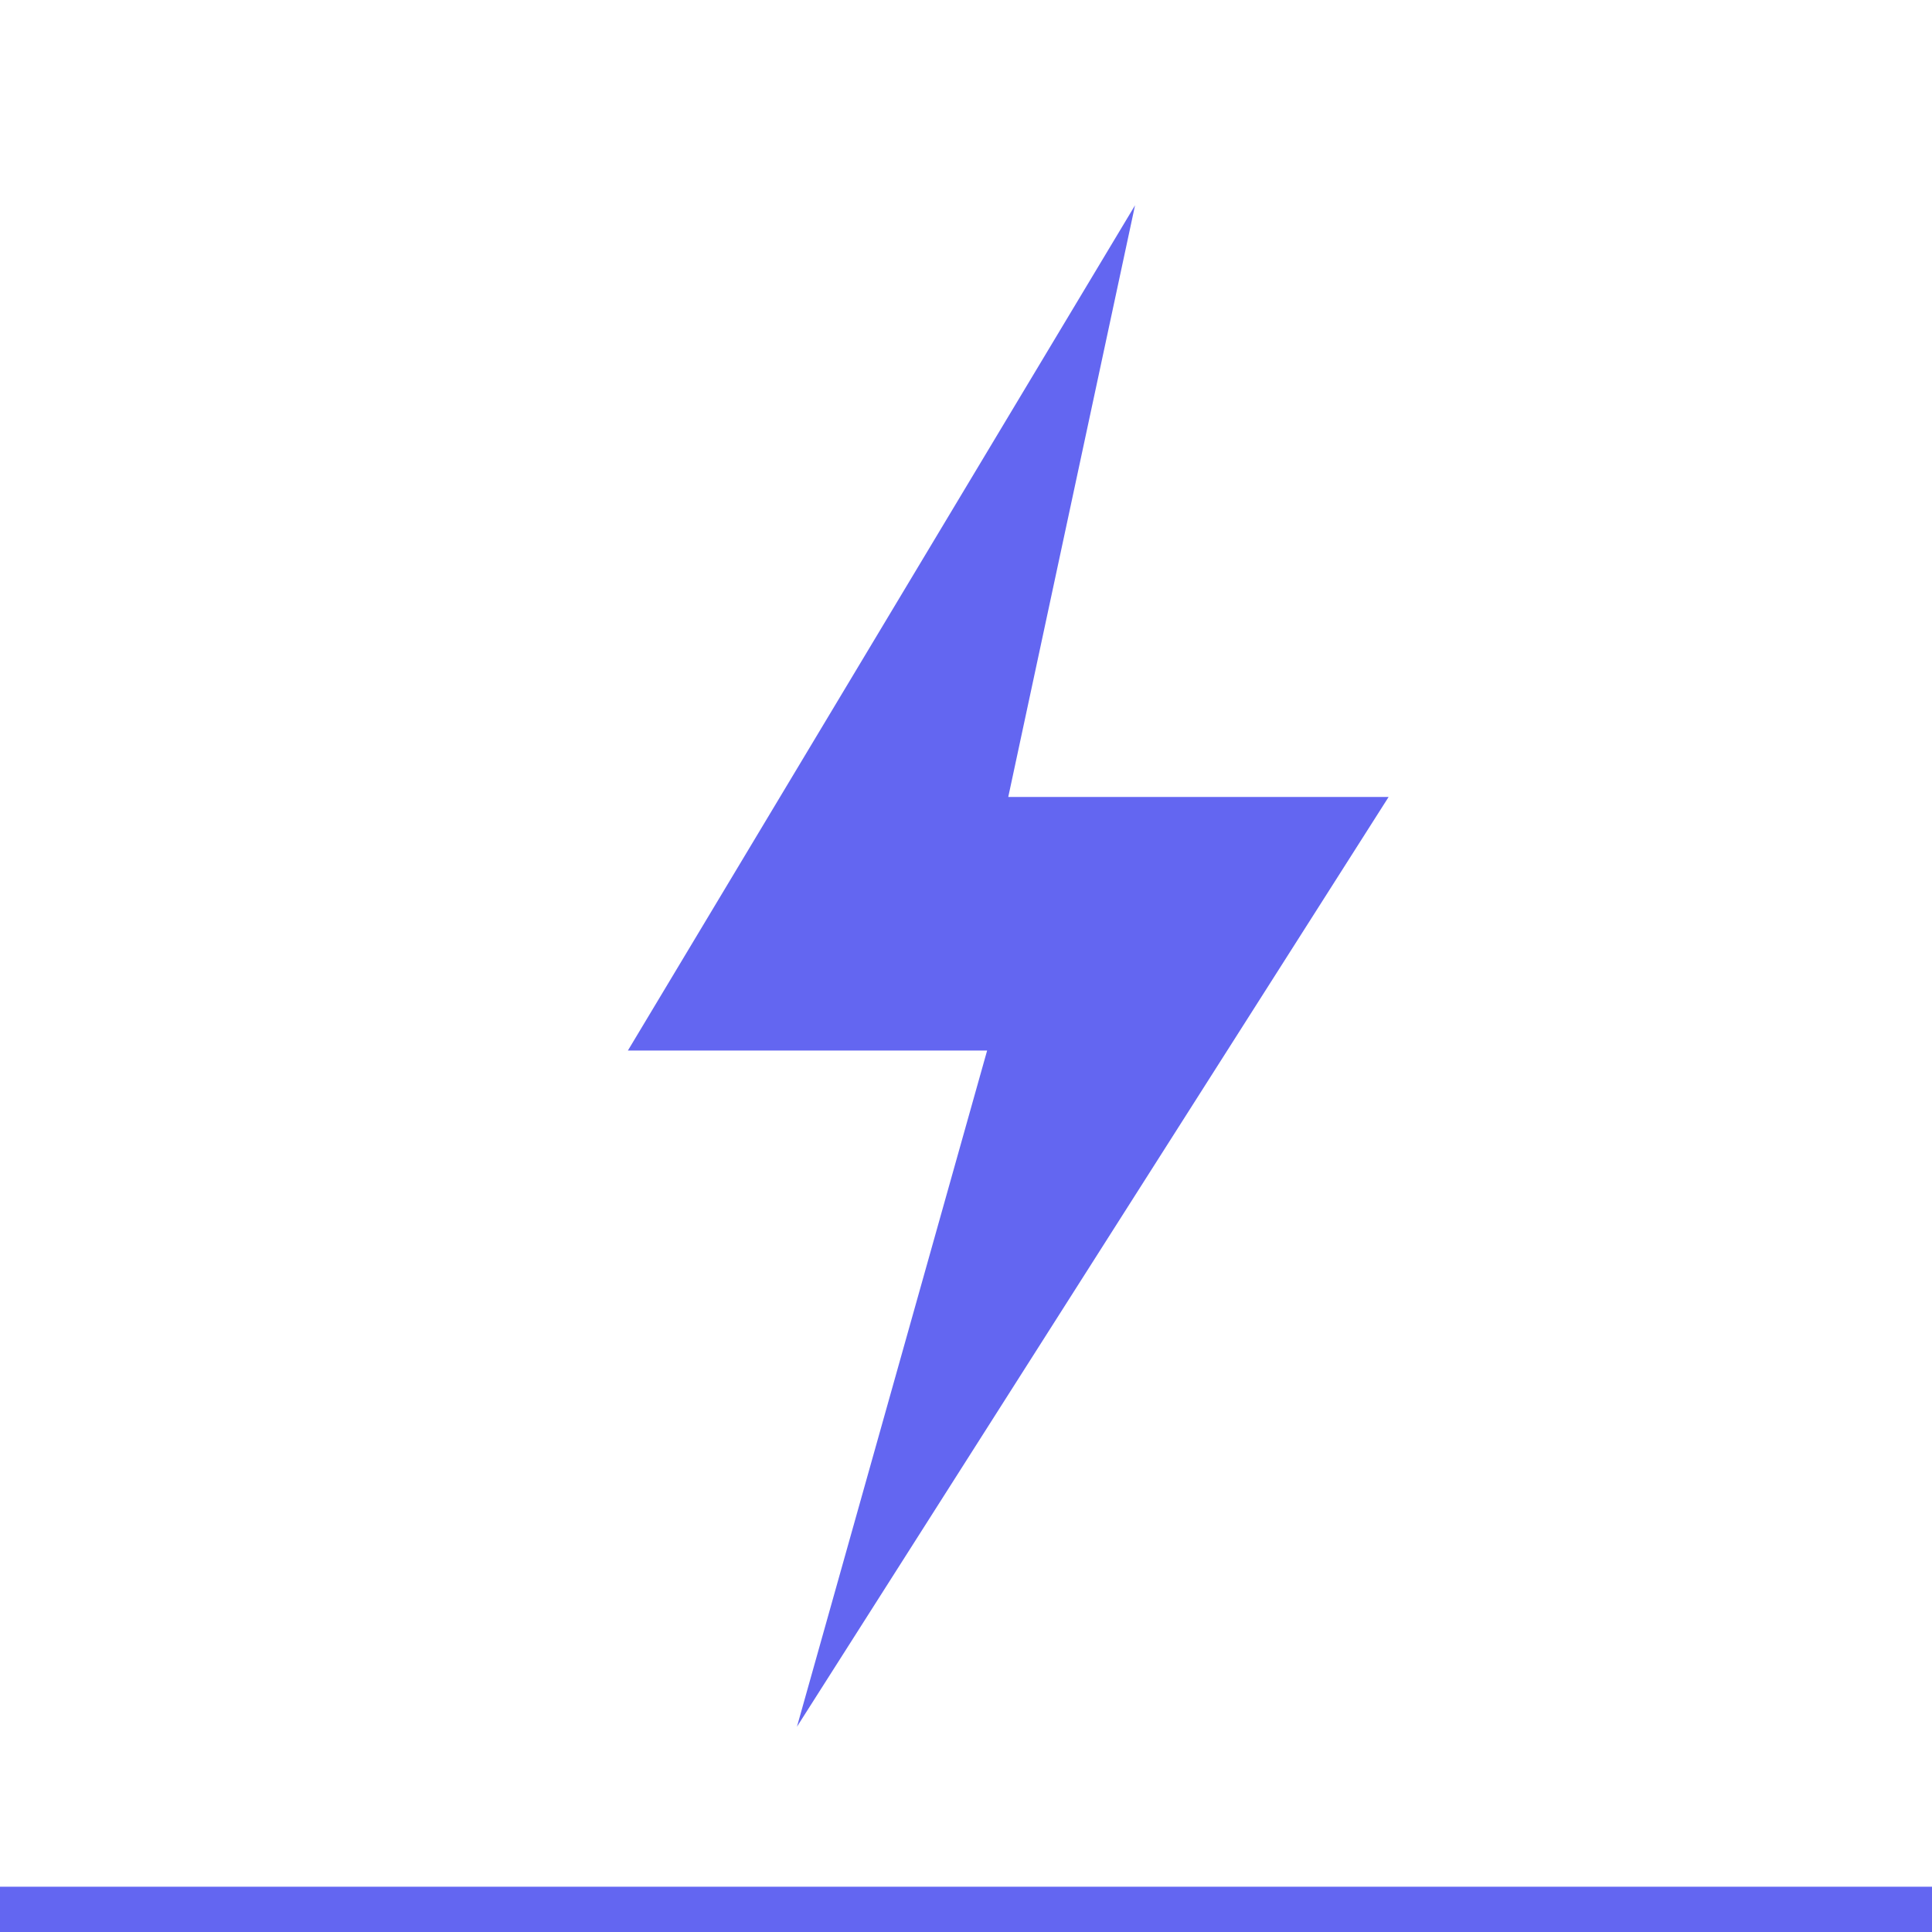
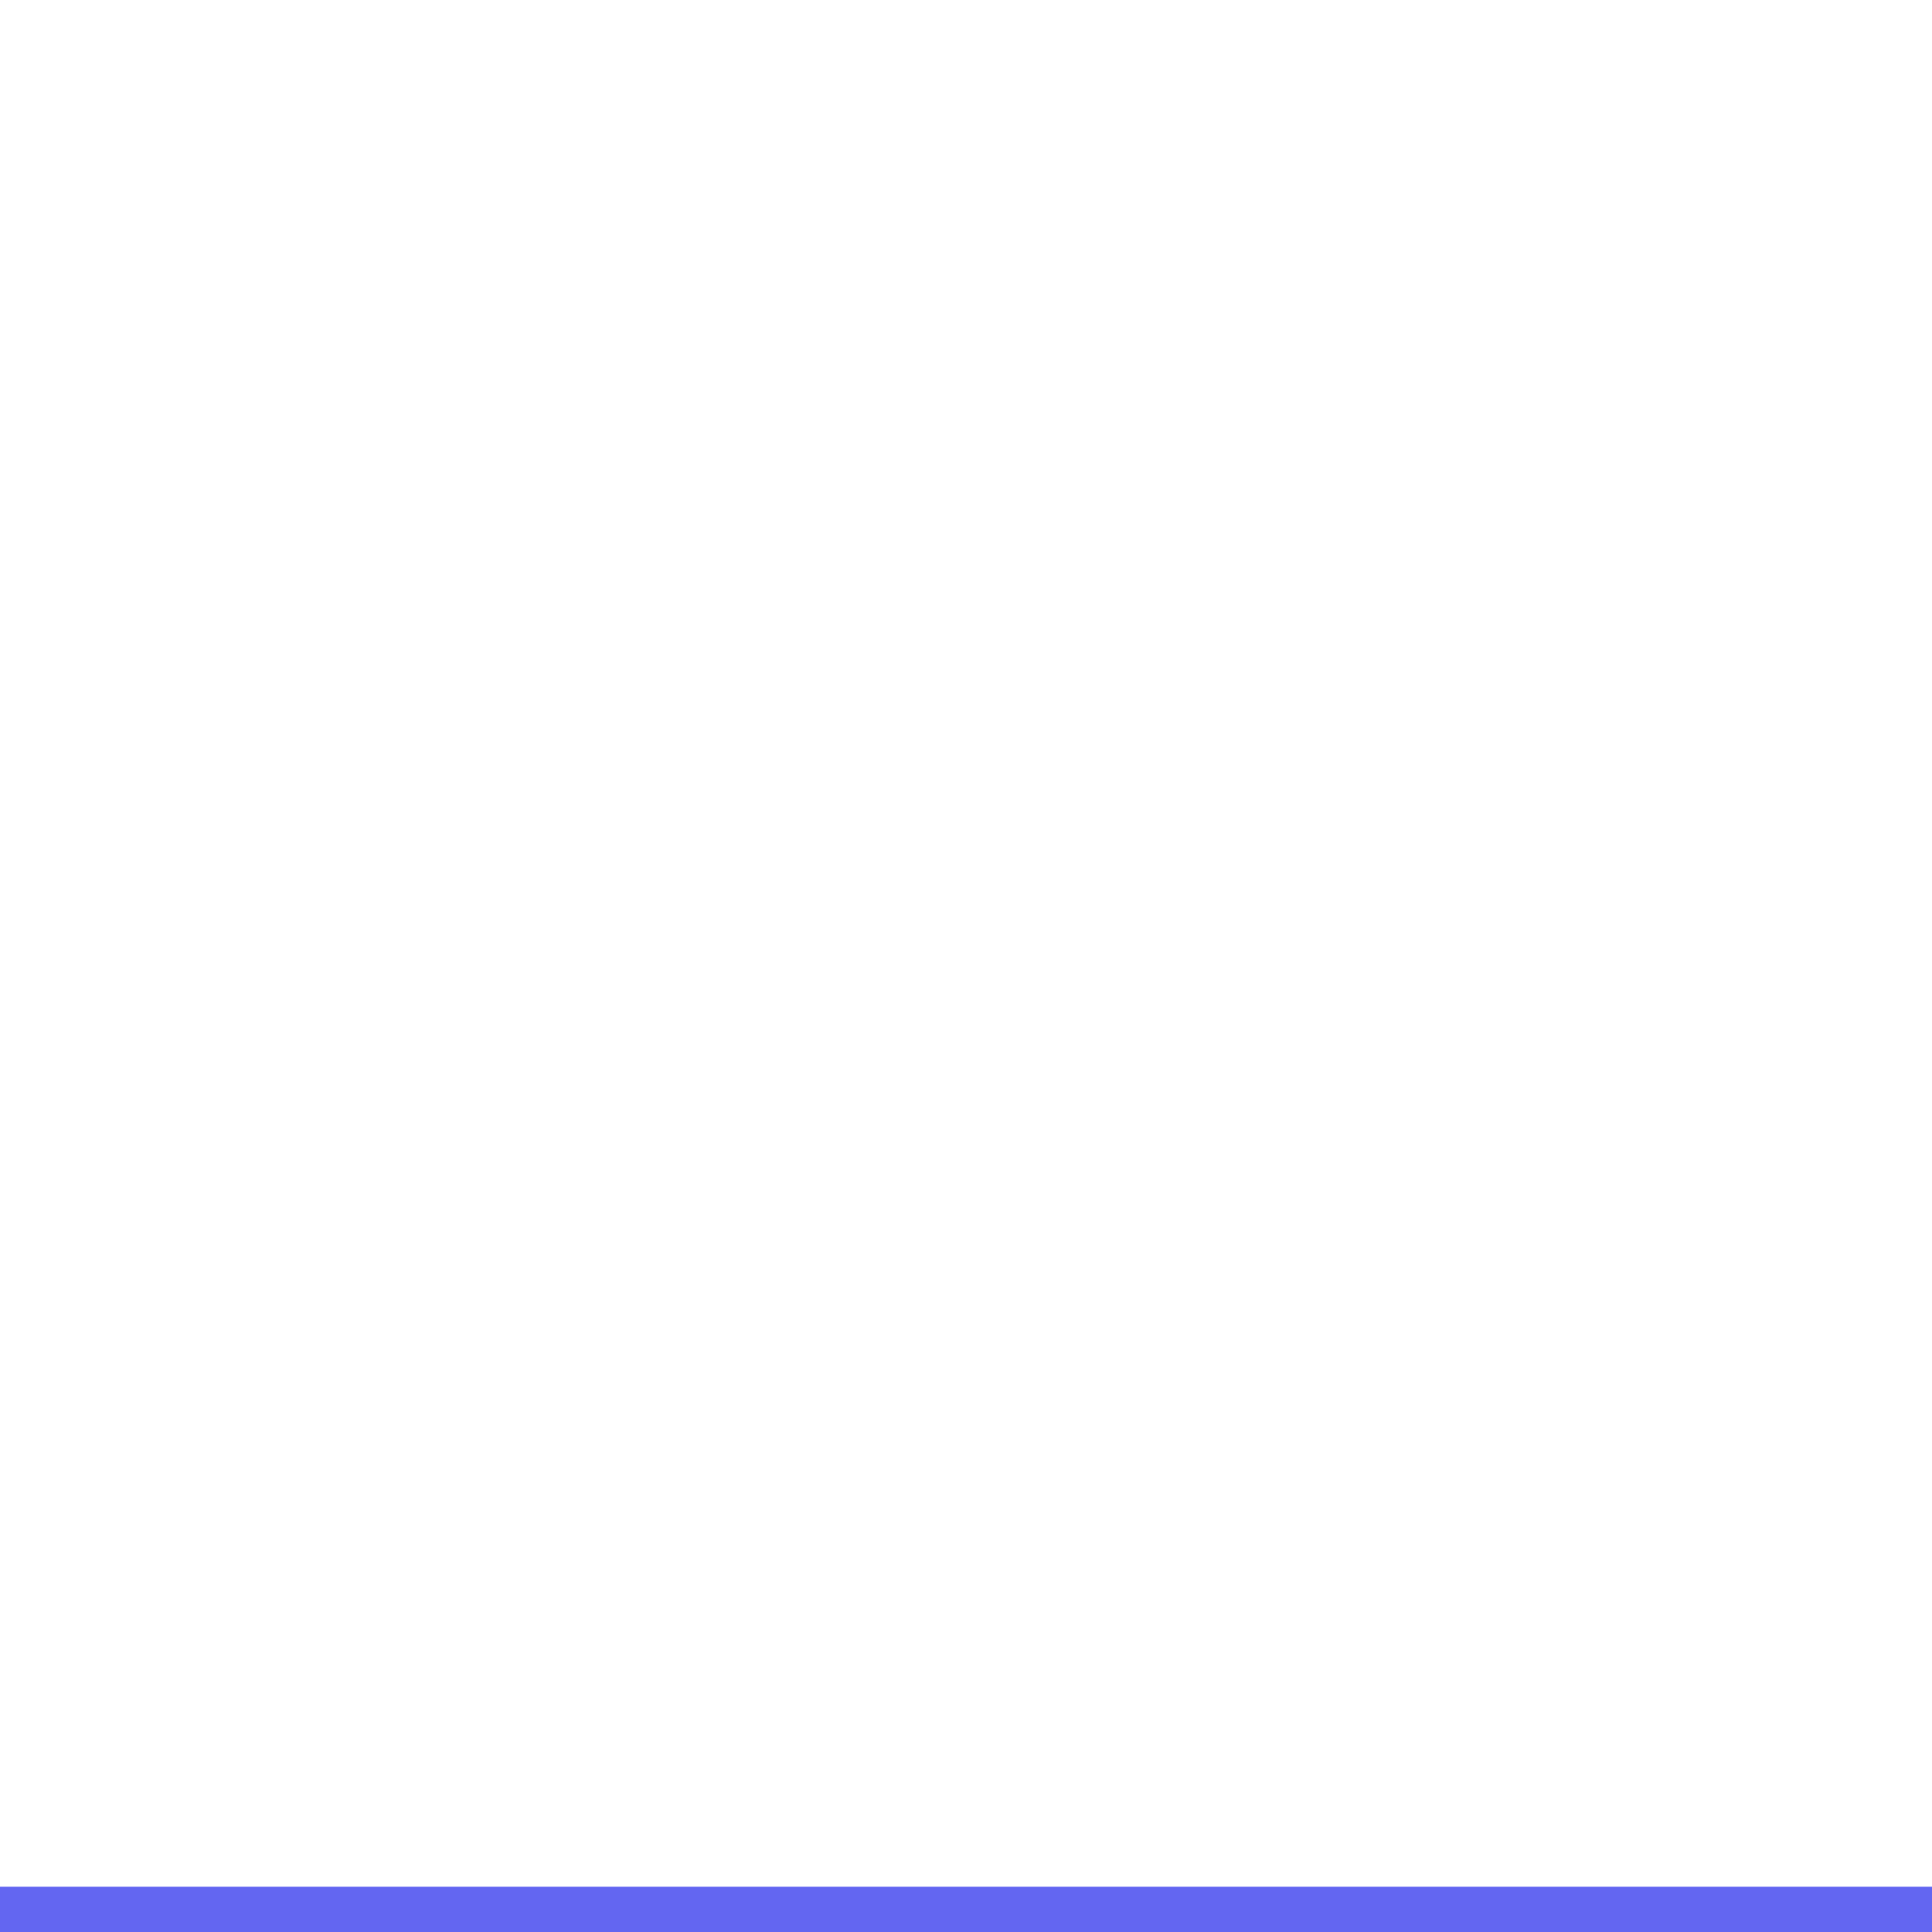
<svg xmlns="http://www.w3.org/2000/svg" viewBox="0 0 128 128" width="128" height="128">
  <g transform="translate(64 64) scale(1.4) translate(-64 -64)">
-     <polygon points="72,28 48,68 65,68 56,100 84,56 66,56" fill="#6366f1" />
+ 
  </g>
  <rect x="0" y="125" width="128" height="3" fill="#6366f1" />
</svg>
